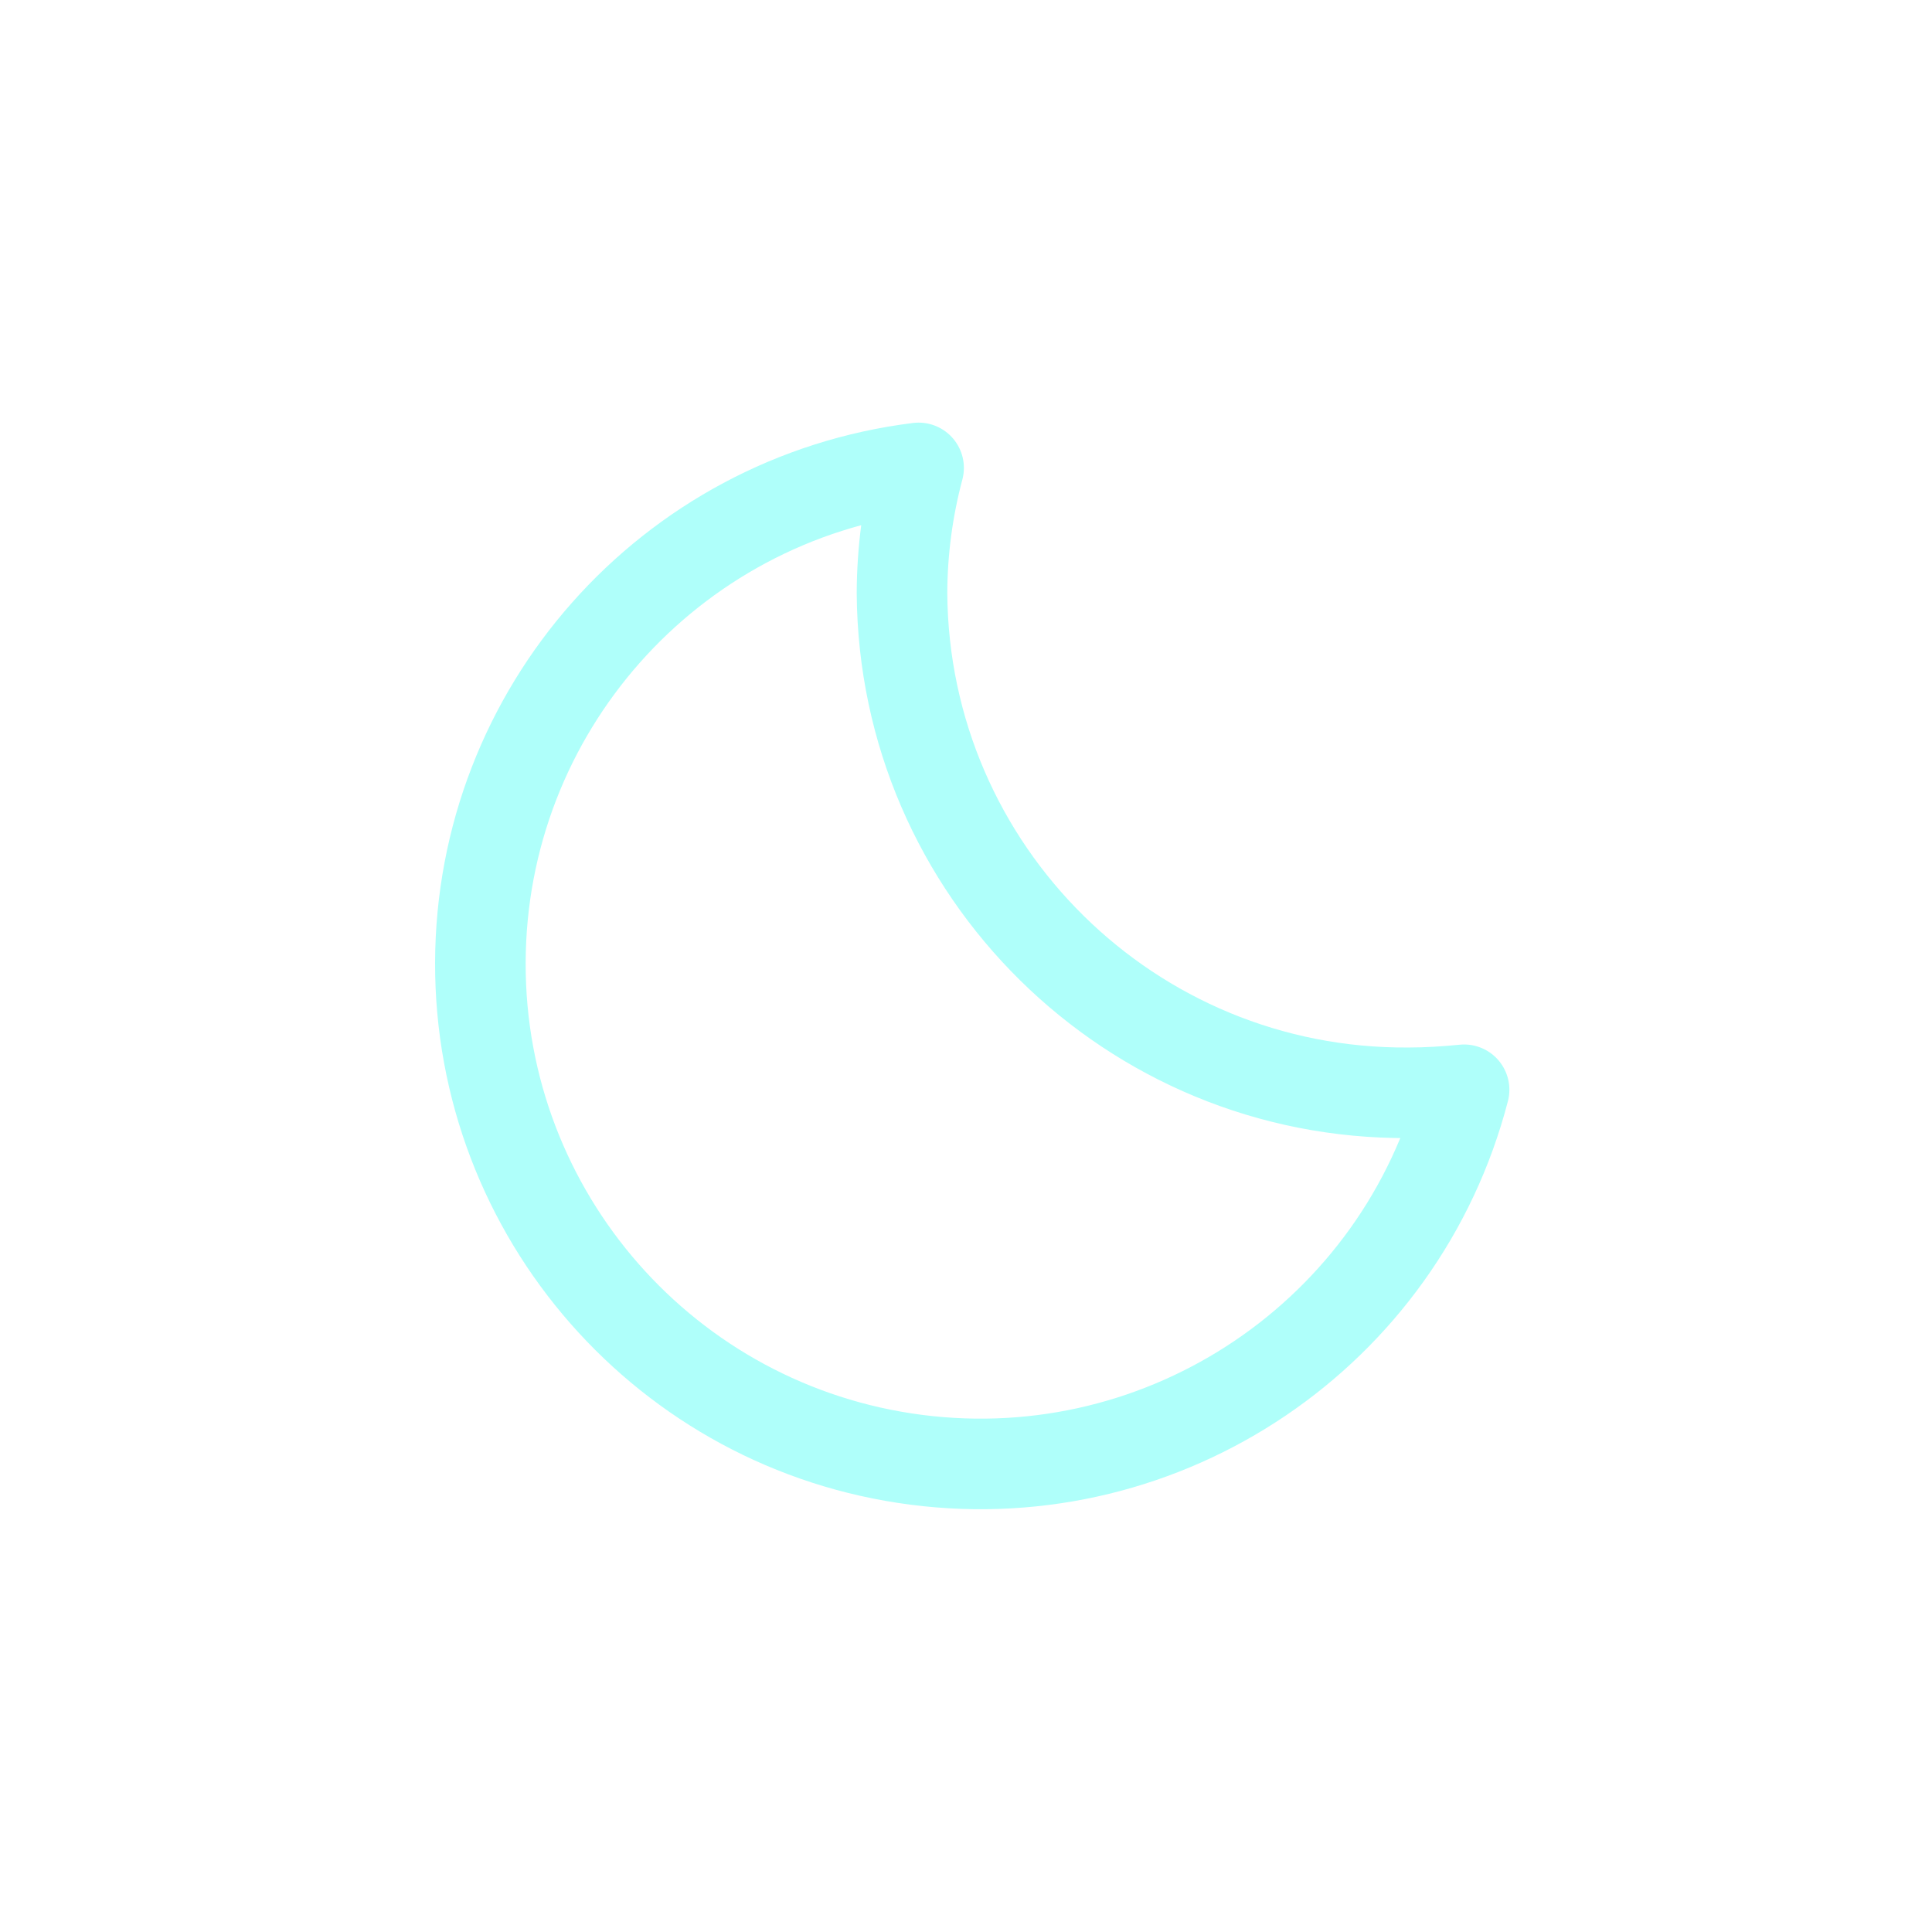
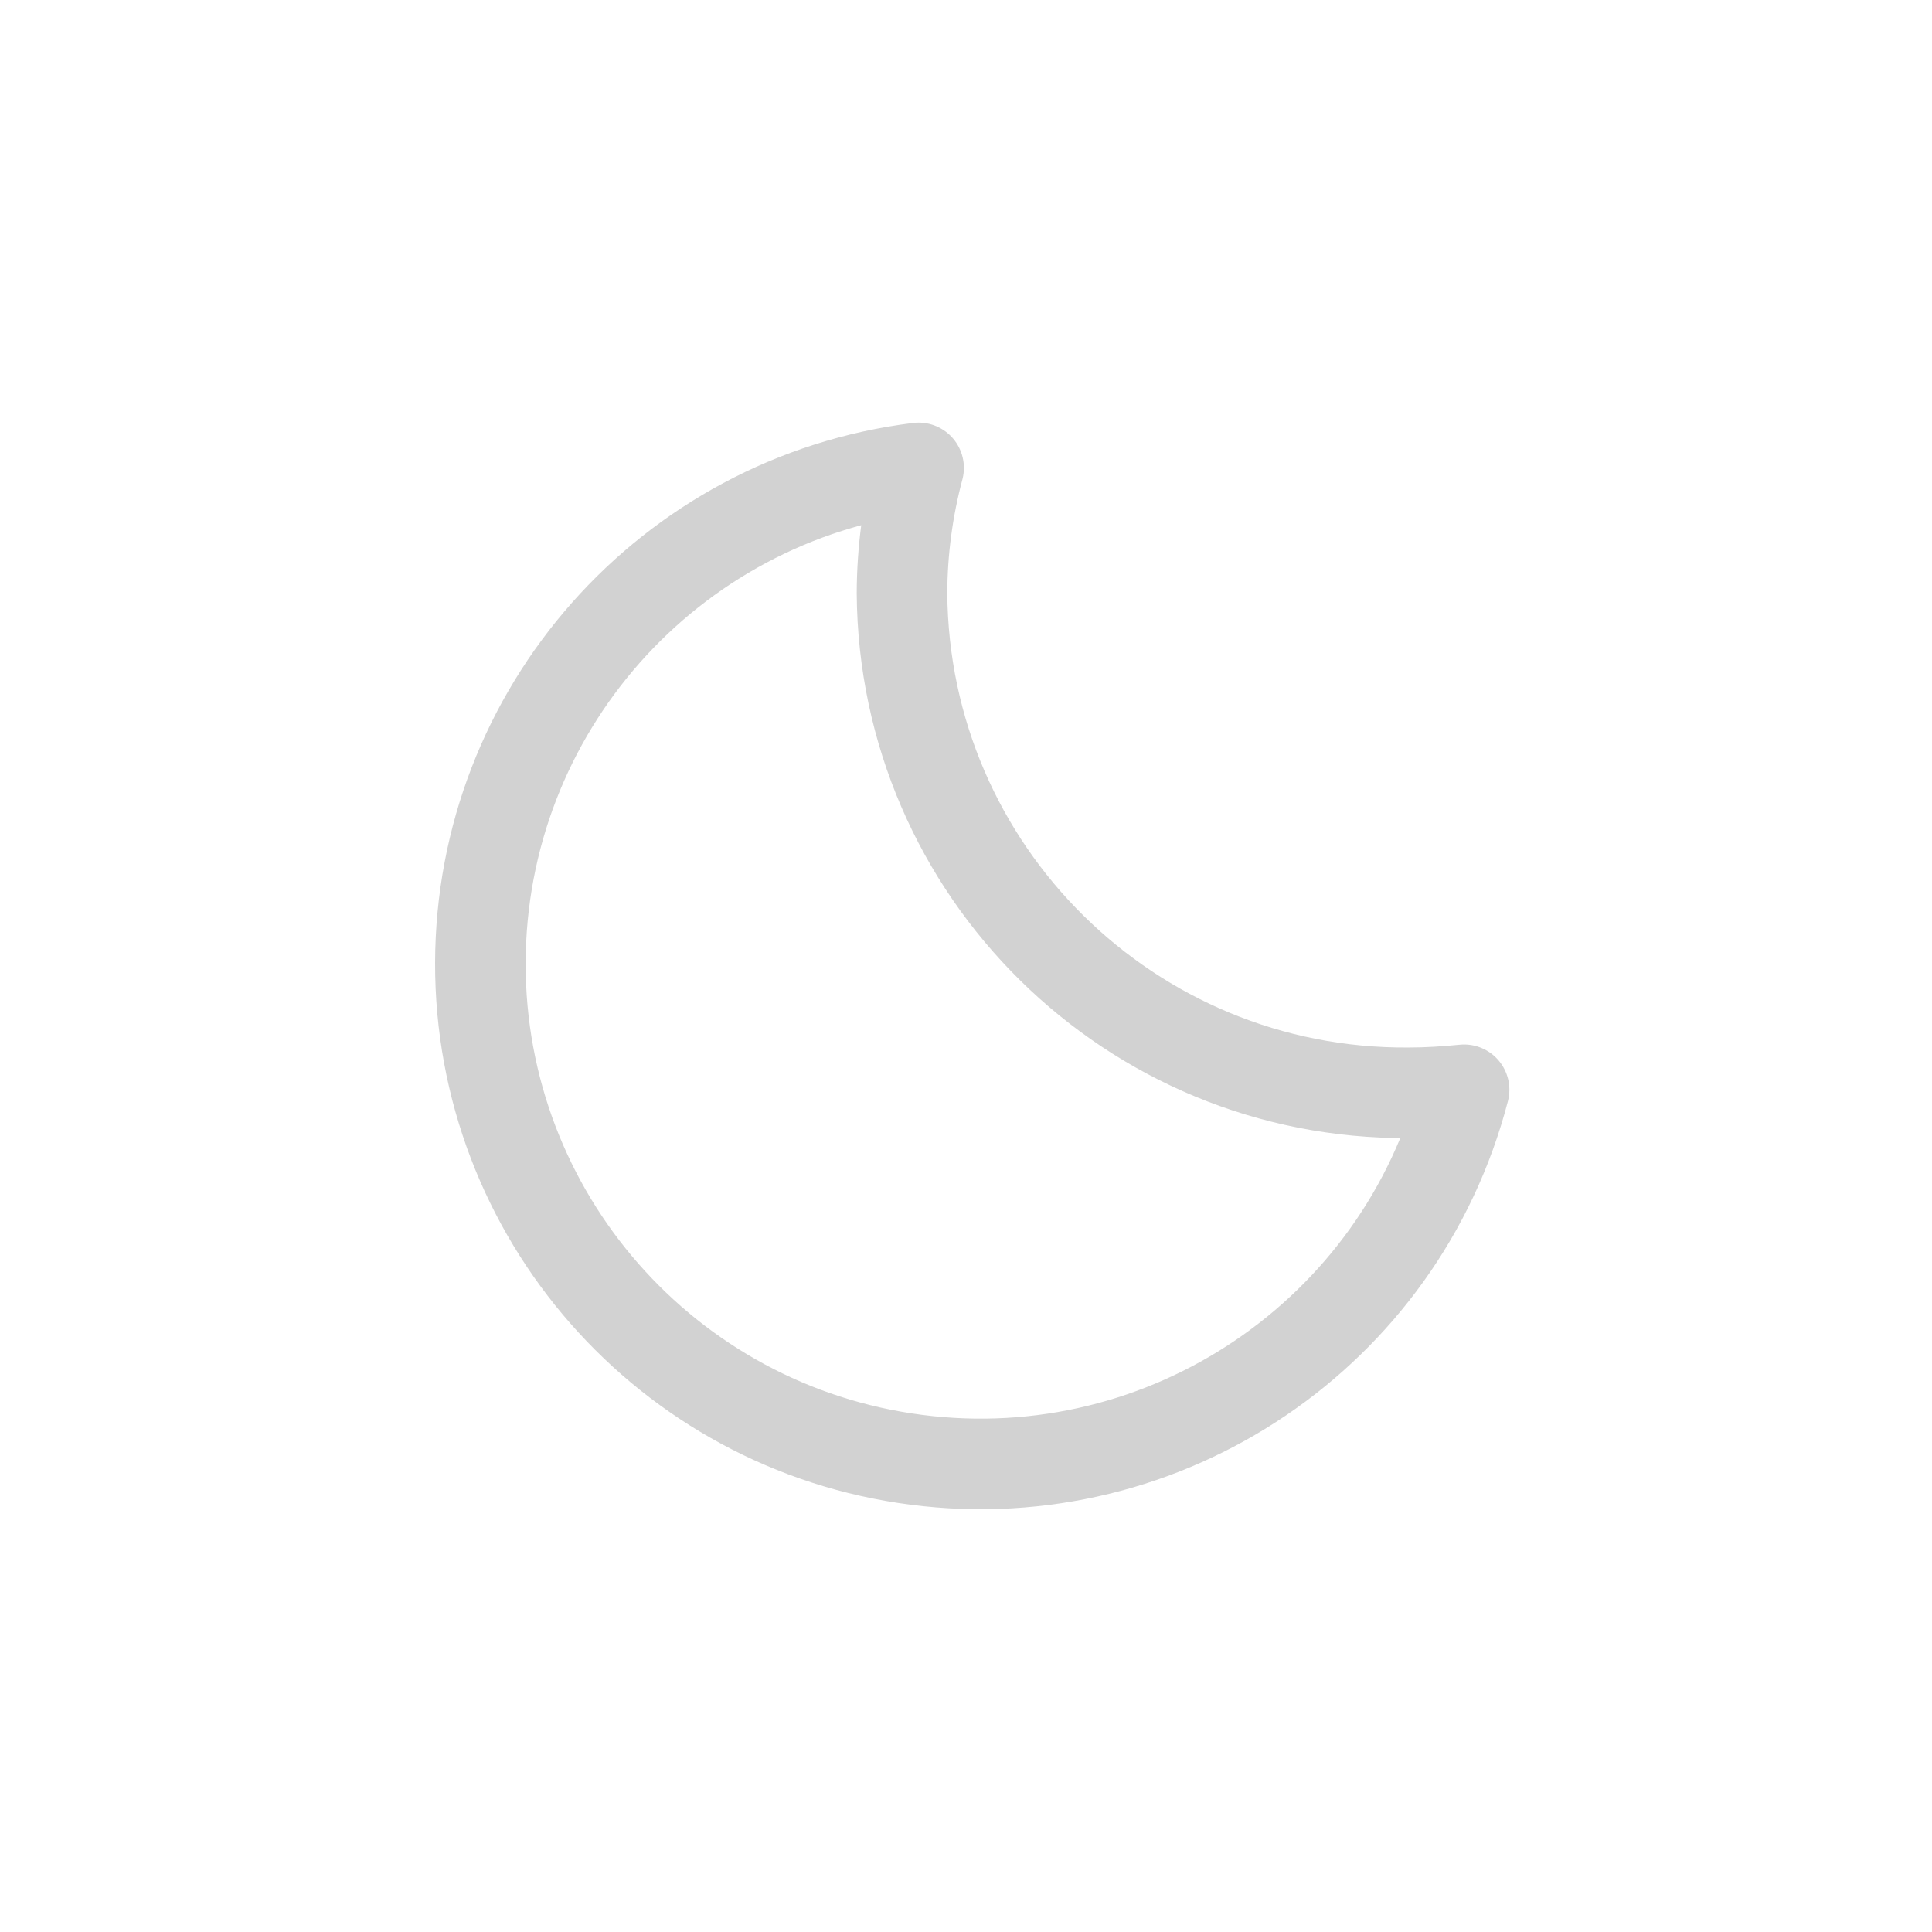
<svg xmlns="http://www.w3.org/2000/svg" viewBox="0 0 64 64">
  <g>
-     <path fill="none" stroke="rgba(175,255,250,1)" stroke-linecap="round" stroke-linejoin="round" stroke-width="3" d="M46.66 36.2a16.66 16.66 0 01-16.78-16.55 16.29 16.29 0 01.55-4.15A16.56 16.56 0 1048.5 36.1c-.61.06-1.22.1-1.84.1z" />
+     <path fill="none" stroke="rgba(210,210,210,1)" stroke-linecap="round" stroke-linejoin="round" stroke-width="3" d="M46.66 36.2a16.66 16.66 0 01-16.78-16.55 16.29 16.29 0 01.55-4.15A16.56 16.56 0 1048.5 36.1c-.61.06-1.22.1-1.84.1z" />
    <animateTransform attributeName="transform" dur="10s" repeatCount="indefinite" type="rotate" values="-5 32 32;15 32 32;-5 32 32" />
  </g>
</svg>
